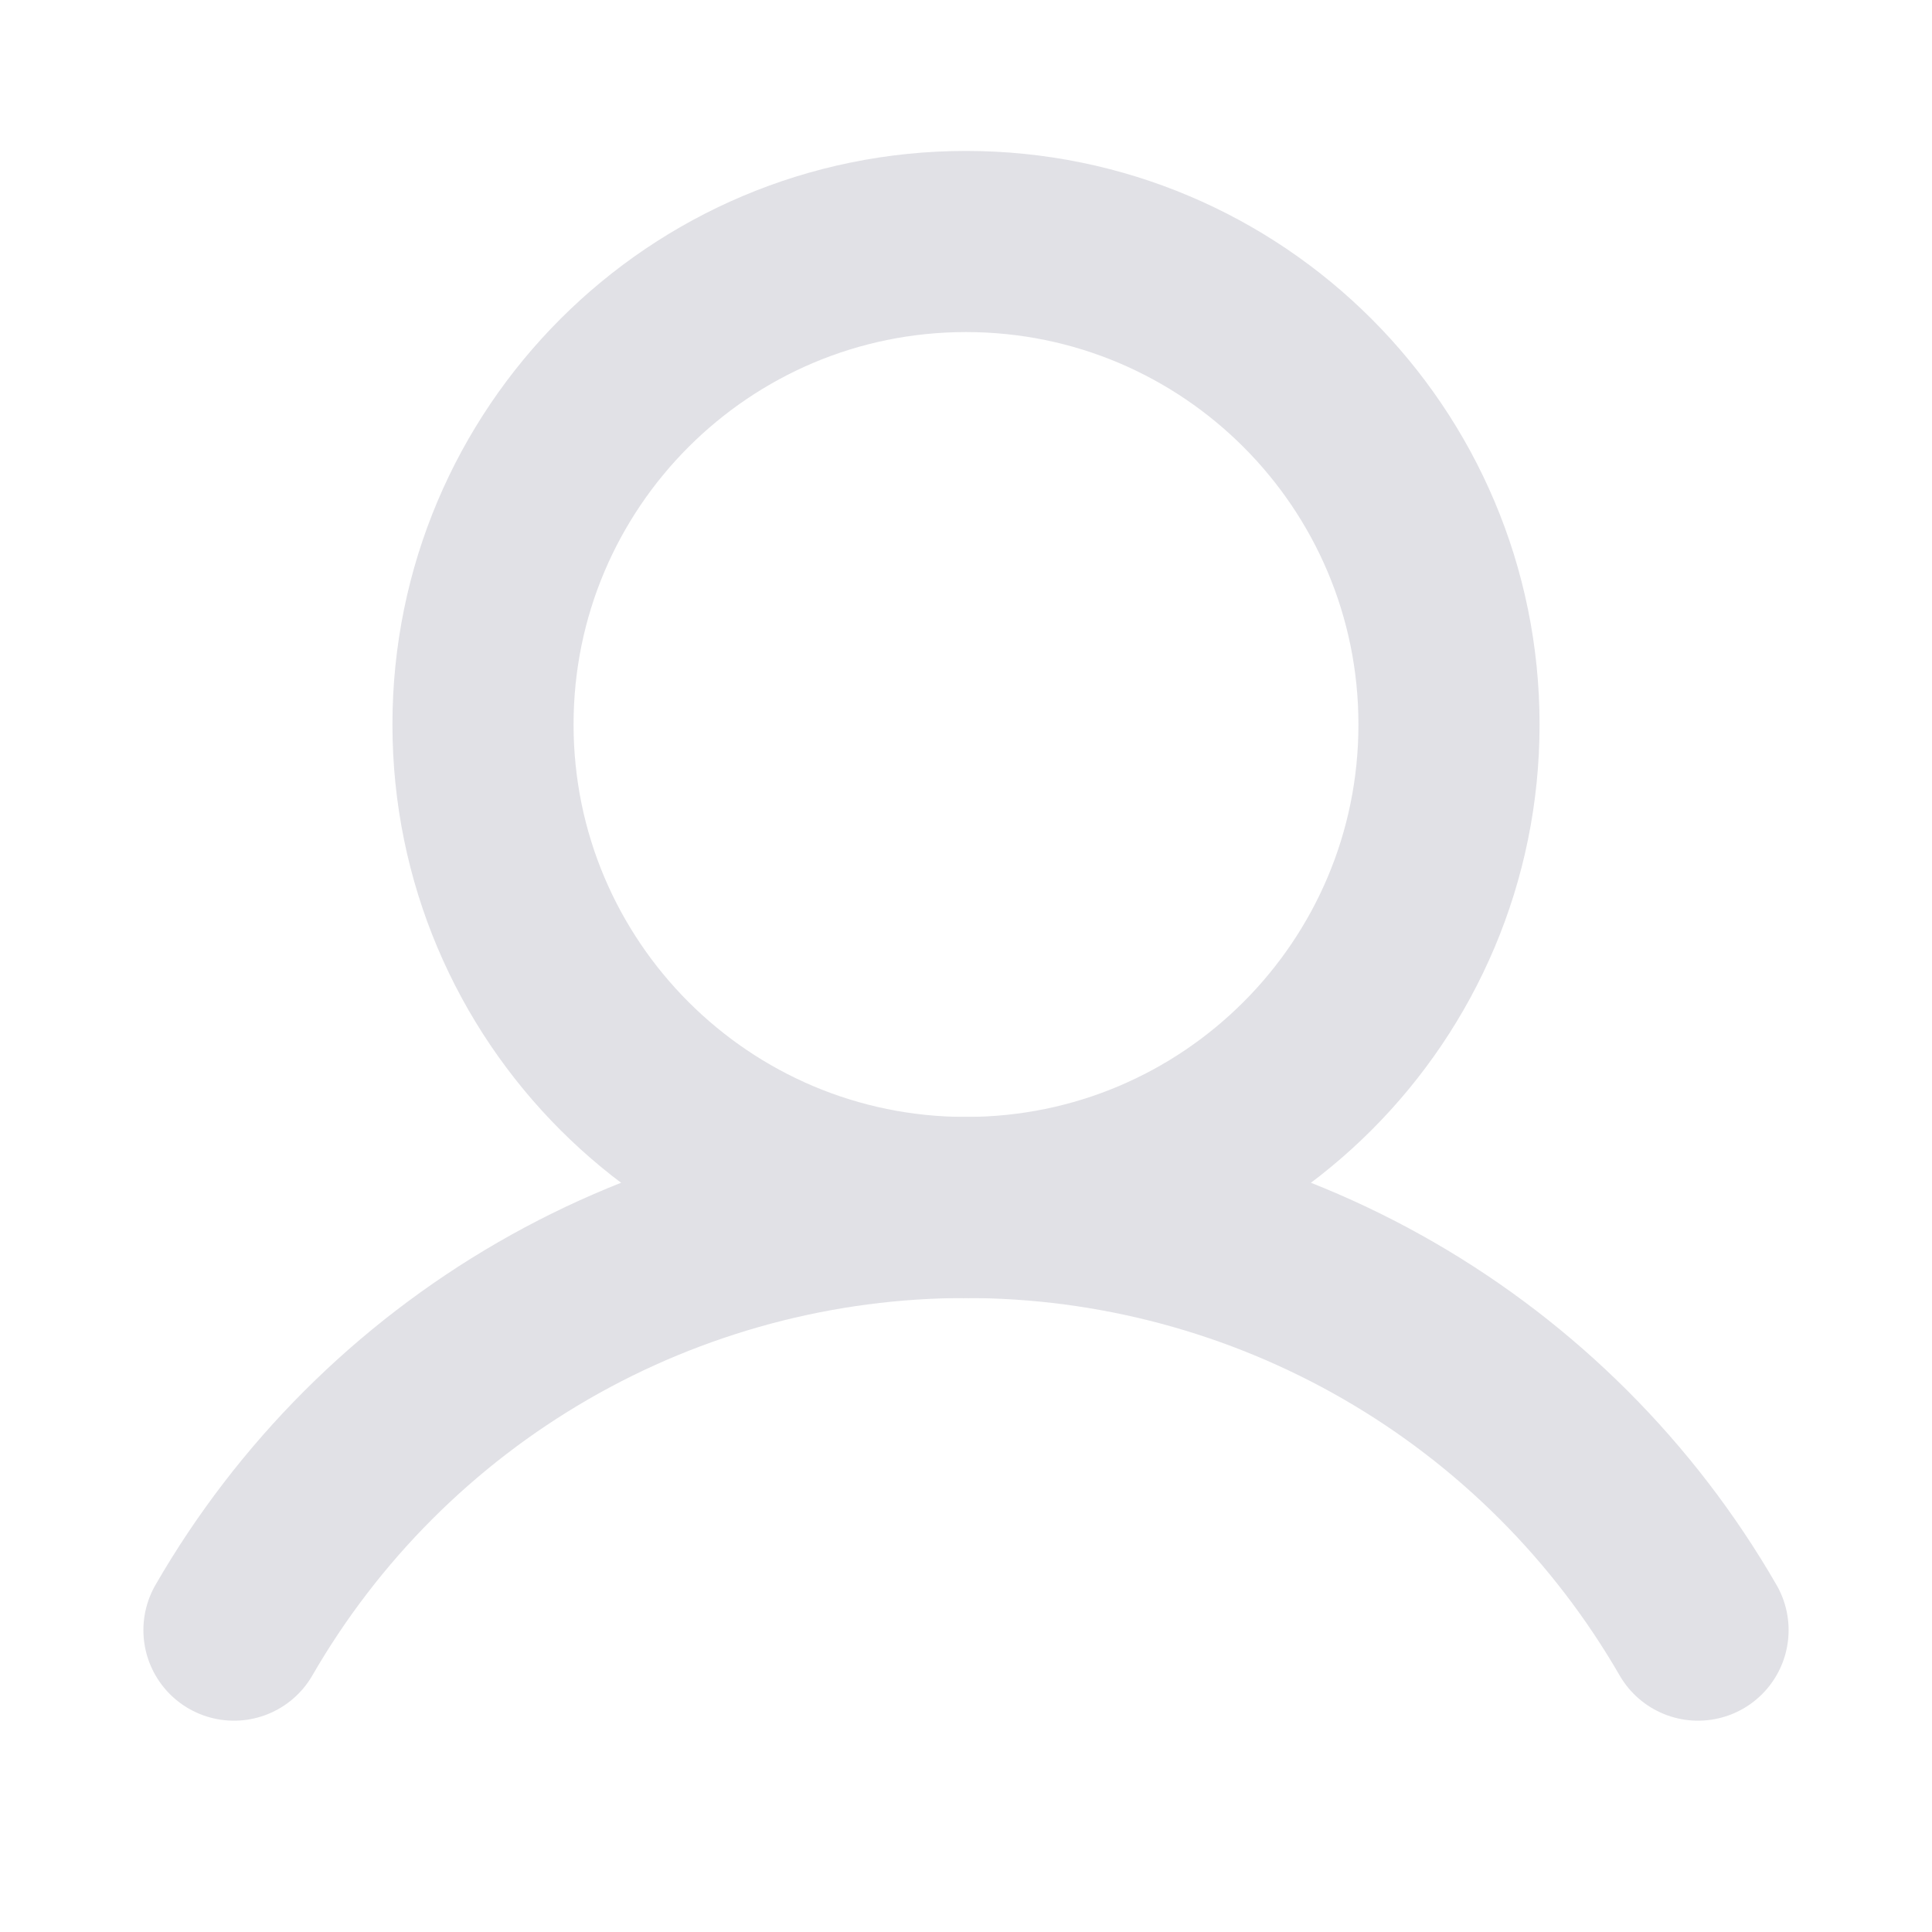
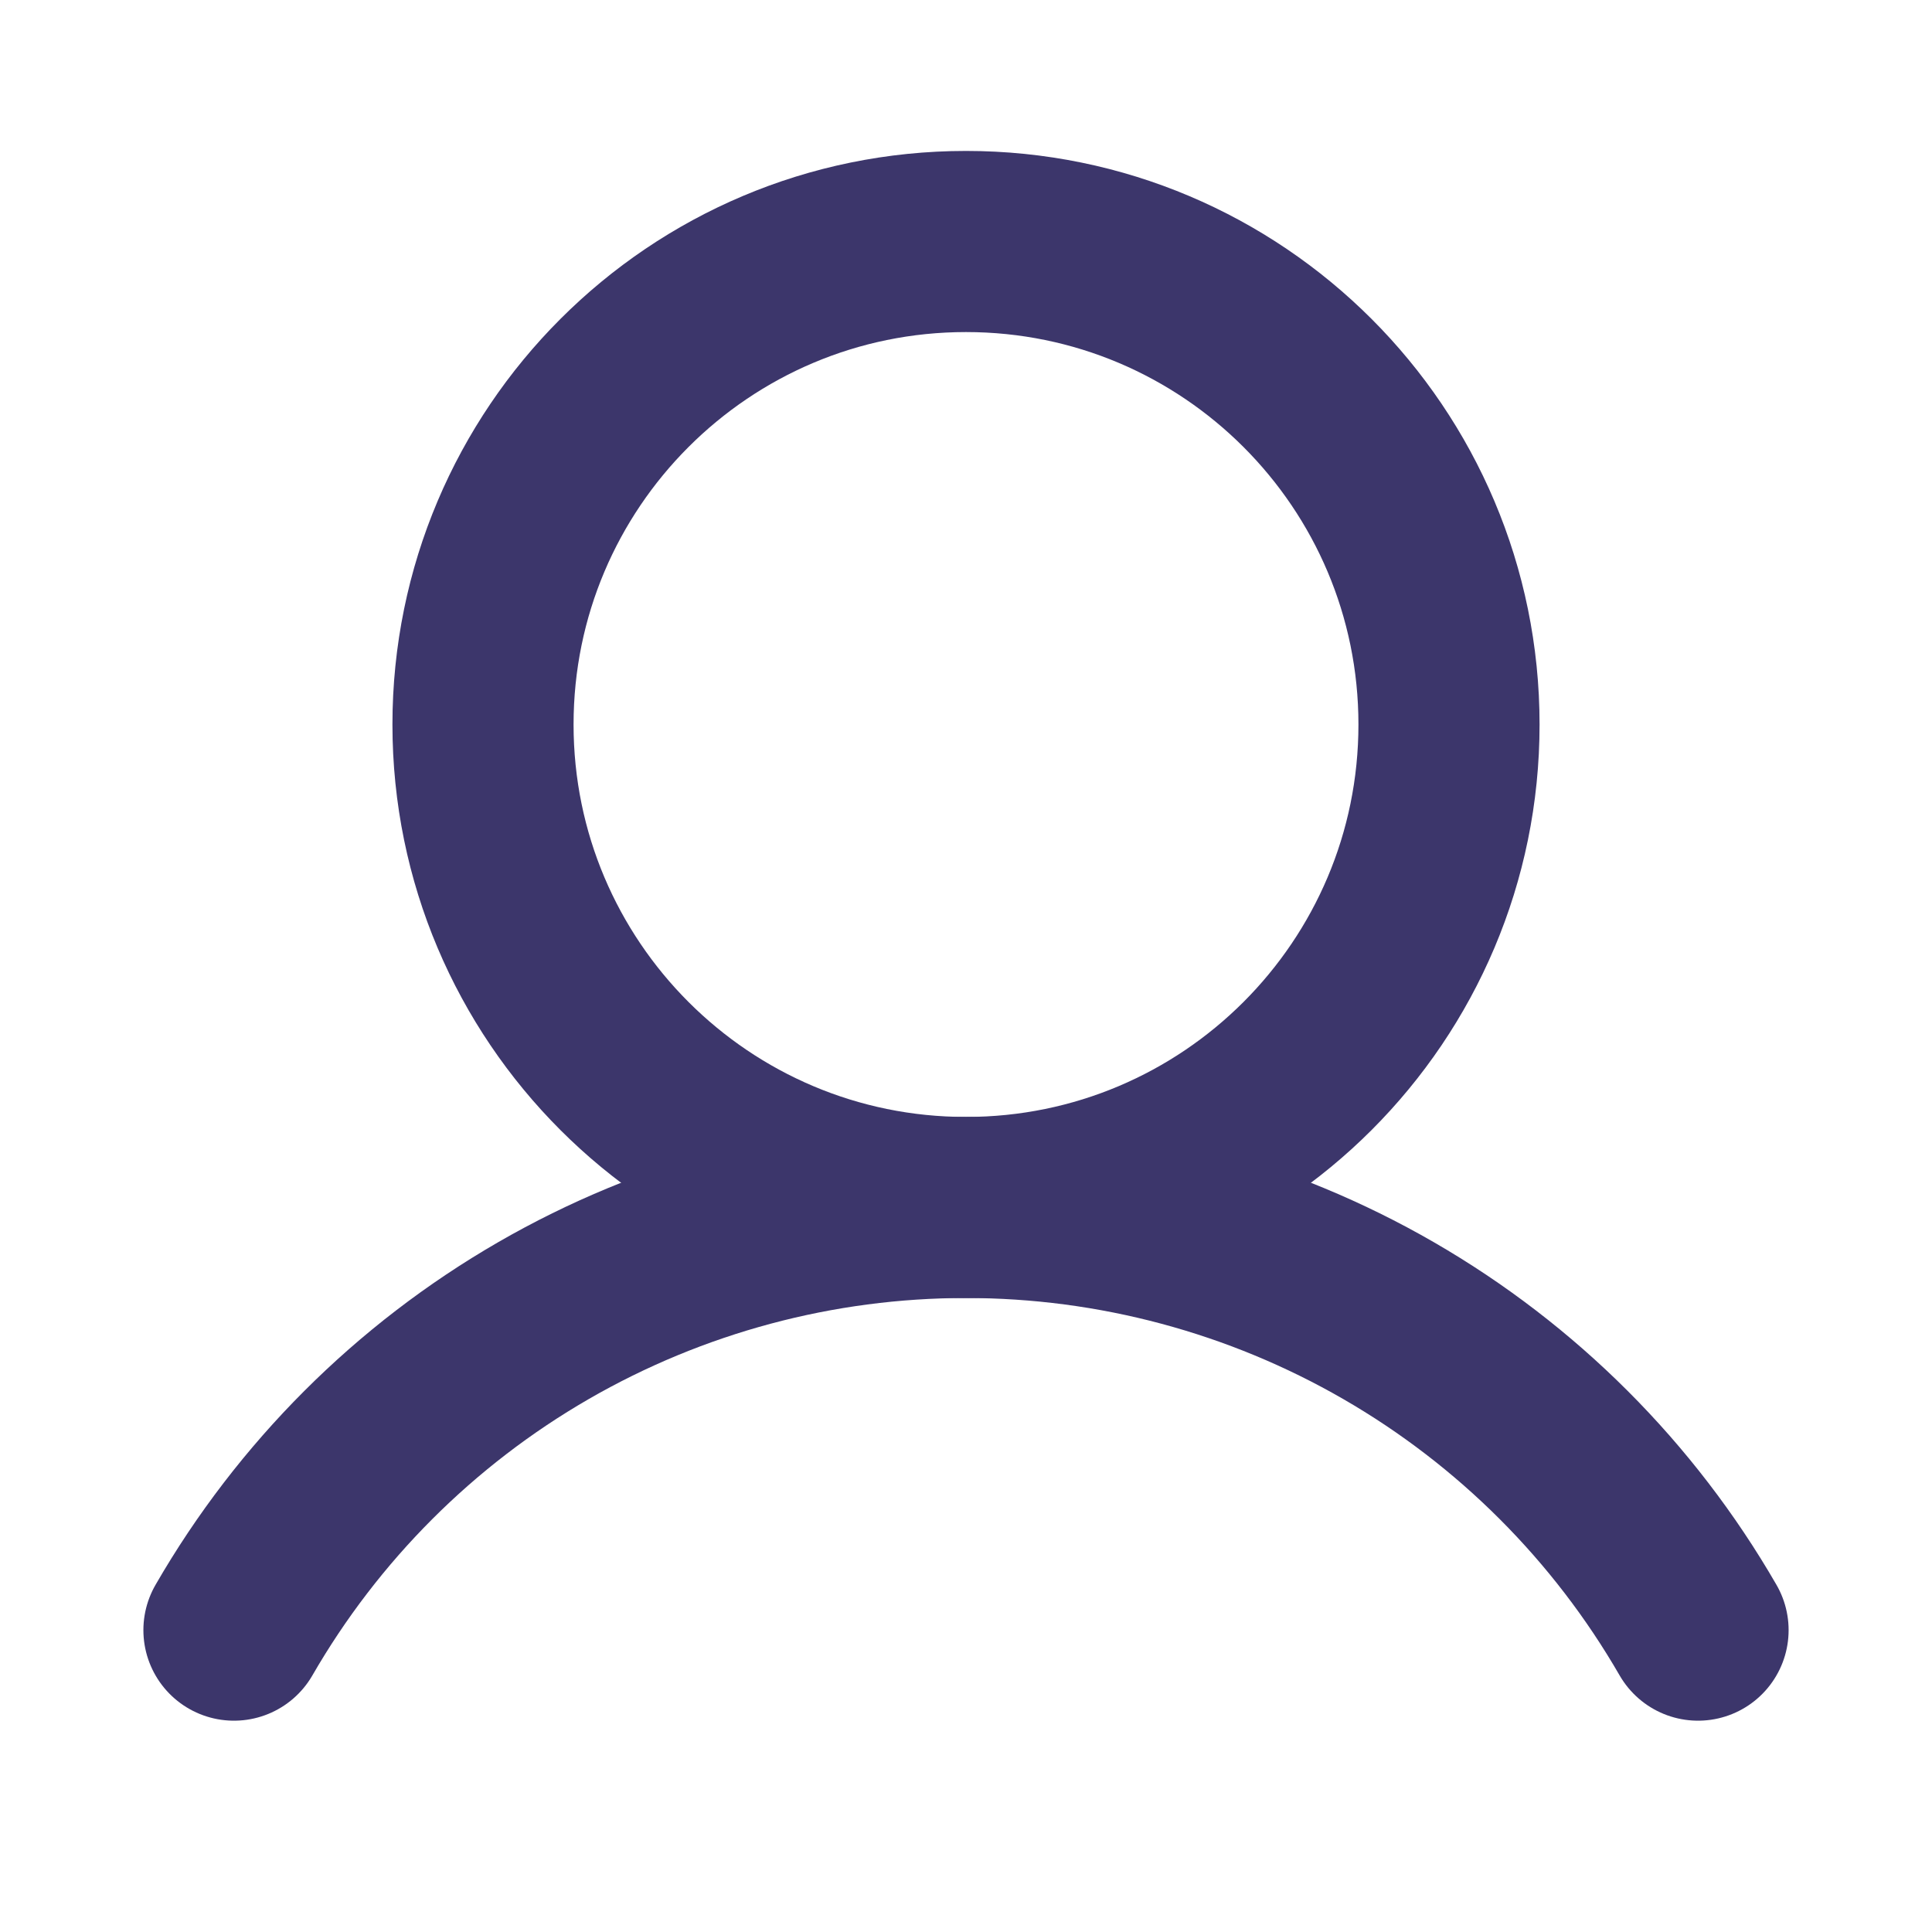
<svg xmlns="http://www.w3.org/2000/svg" width="32" height="32" viewBox="0 0 32 32" fill="none">
-   <path d="M16 20C20.418 20 24 16.418 24 12C24 7.582 20.418 4 16 4C11.582 4 8 7.582 8 12C8 16.418 11.582 20 16 20Z" stroke="#E1E1E6" stroke-width="3" stroke-linecap="round" stroke-linejoin="round" />
-   <path d="M3.875 27C5.104 24.871 6.871 23.104 8.999 21.875C11.128 20.646 13.542 19.999 16 19.999C18.458 19.999 20.872 20.646 23.001 21.875C25.129 23.104 26.896 24.871 28.125 27" stroke="#E1E1E6" stroke-width="3" stroke-linecap="round" stroke-linejoin="round" />
+   <path d="M16 20C20.418 20 24 16.418 24 12C24 7.582 20.418 4 16 4C11.582 4 8 7.582 8 12C8 16.418 11.582 20 16 20Z" stroke="#3C366B" stroke-width="3" stroke-linecap="round" stroke-linejoin="round" />
+   <path d="M3.875 27C5.104 24.871 6.871 23.104 8.999 21.875C11.128 20.646 13.542 19.999 16 19.999C18.458 19.999 20.872 20.646 23.001 21.875C25.129 23.104 26.896 24.871 28.125 27" stroke="#3C366B" stroke-width="3" stroke-linecap="round" stroke-linejoin="round" />
</svg>
